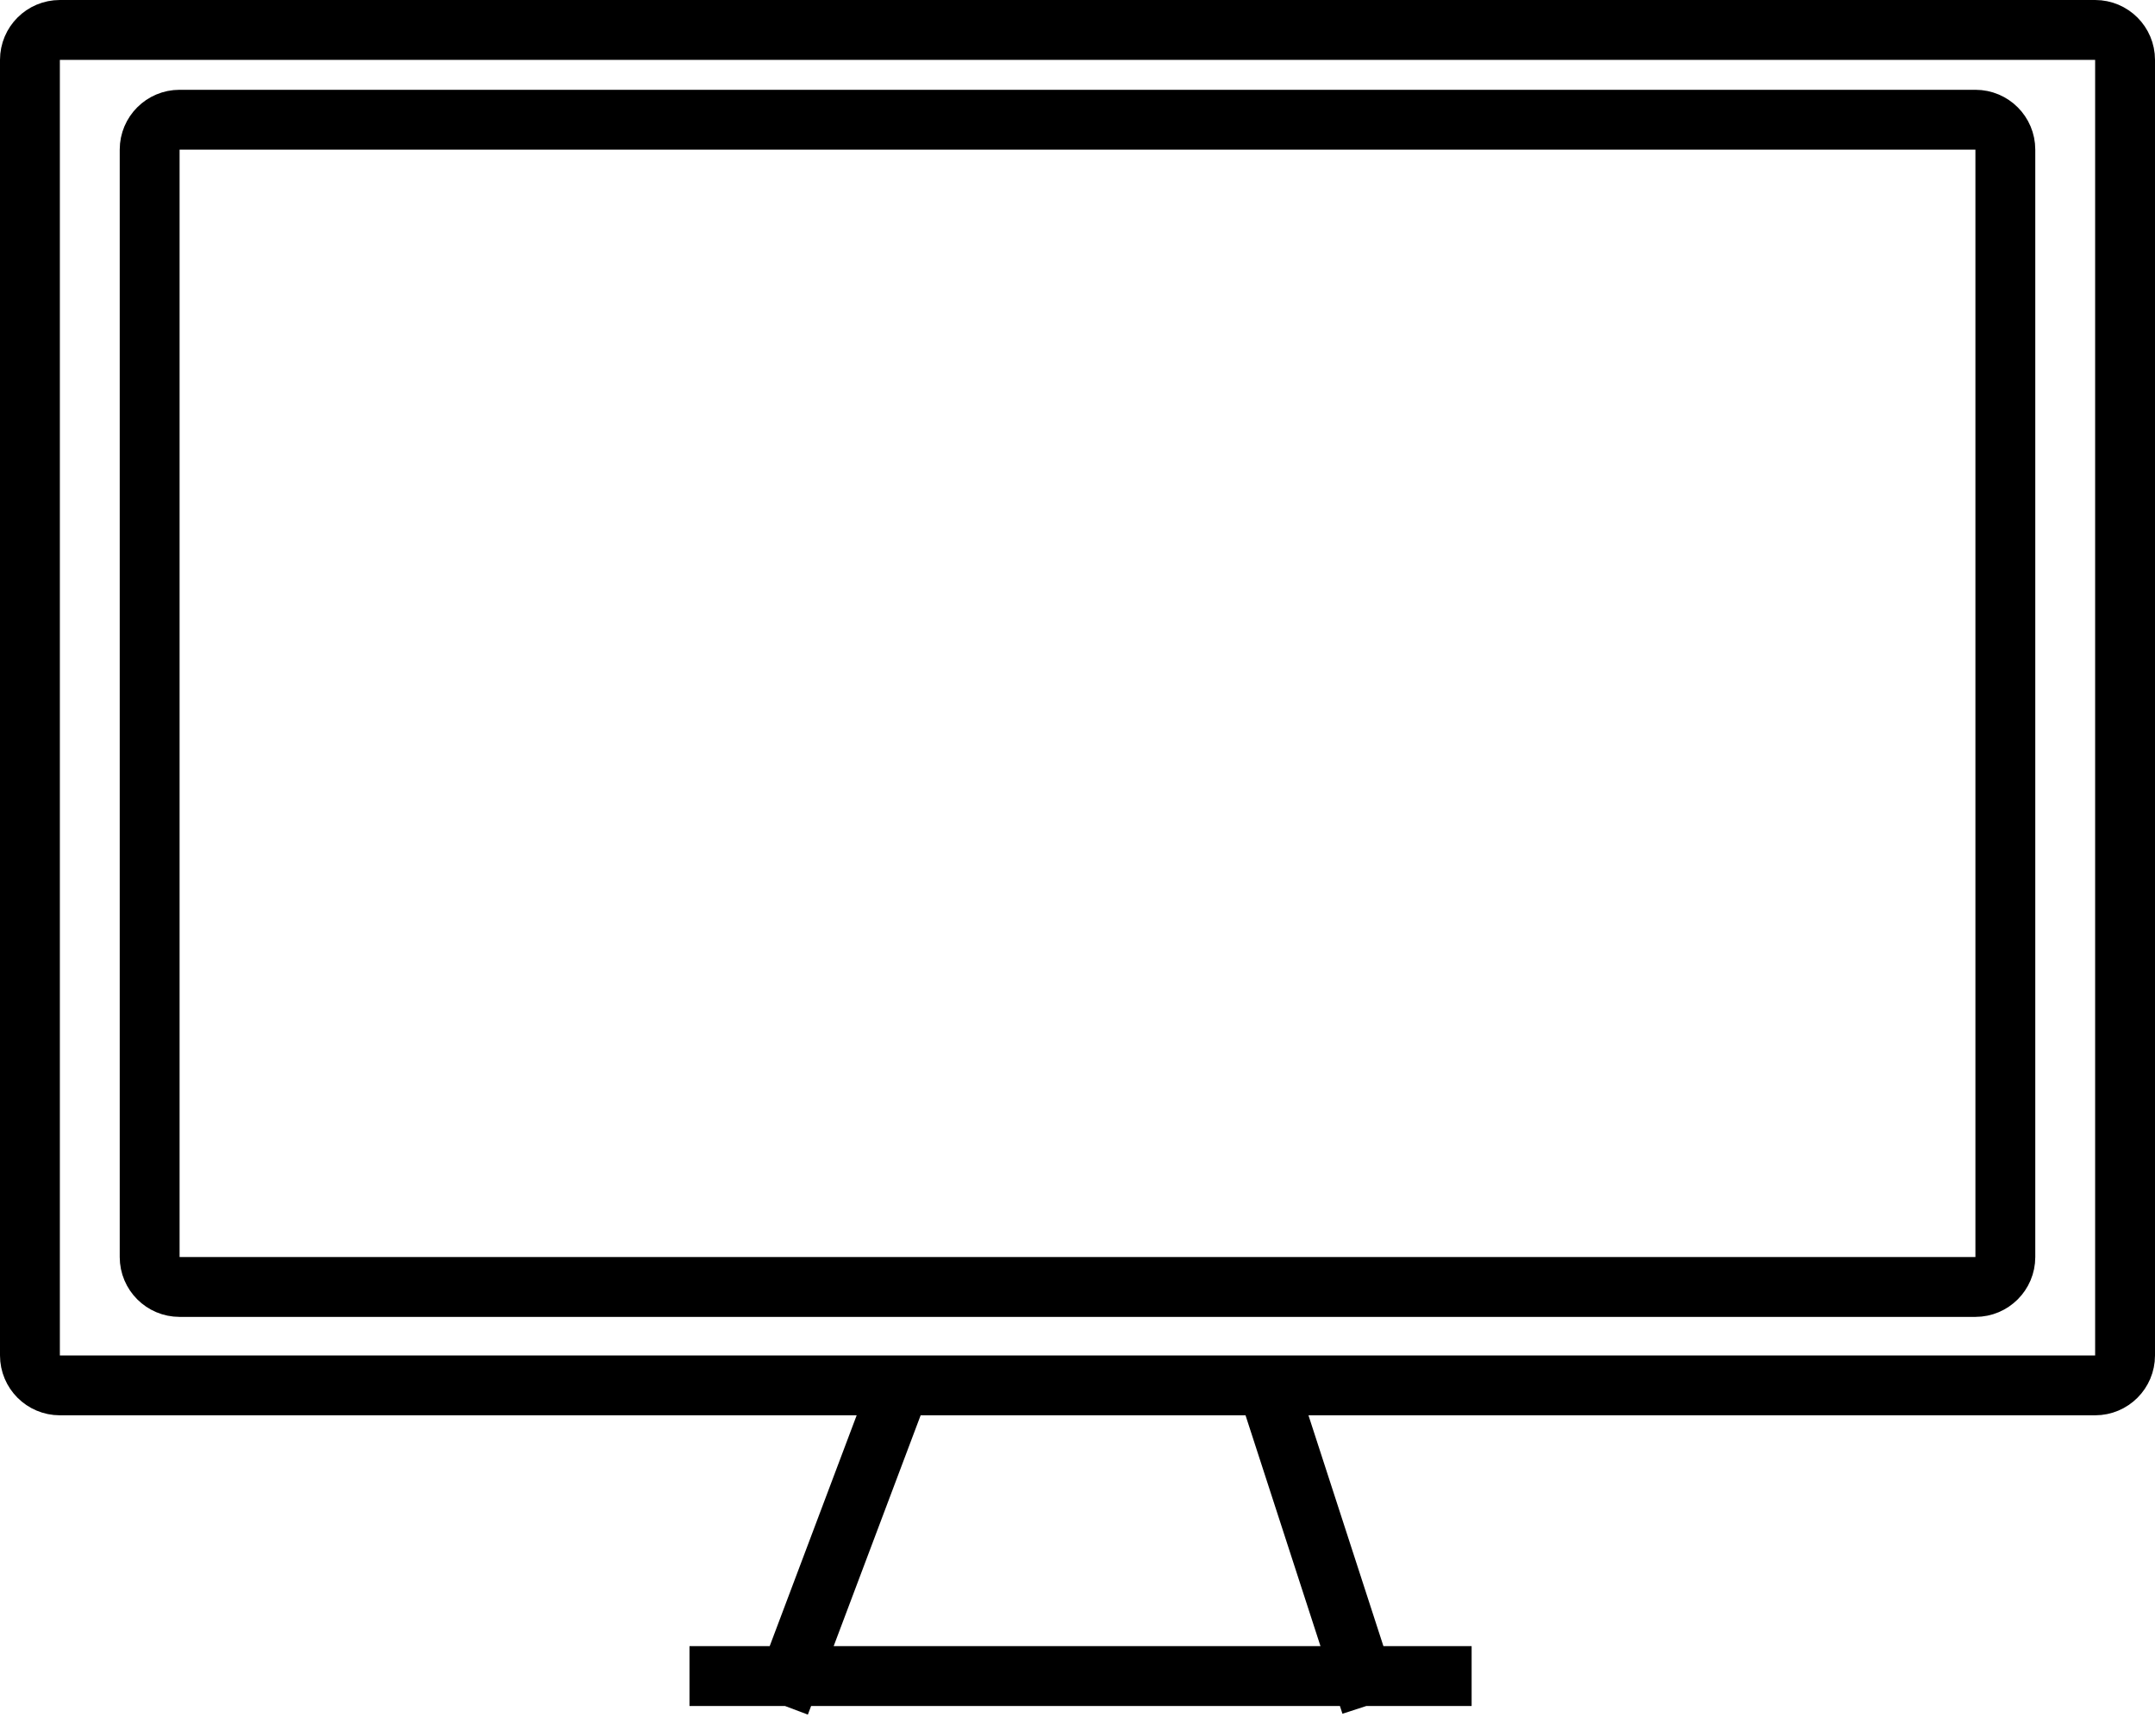
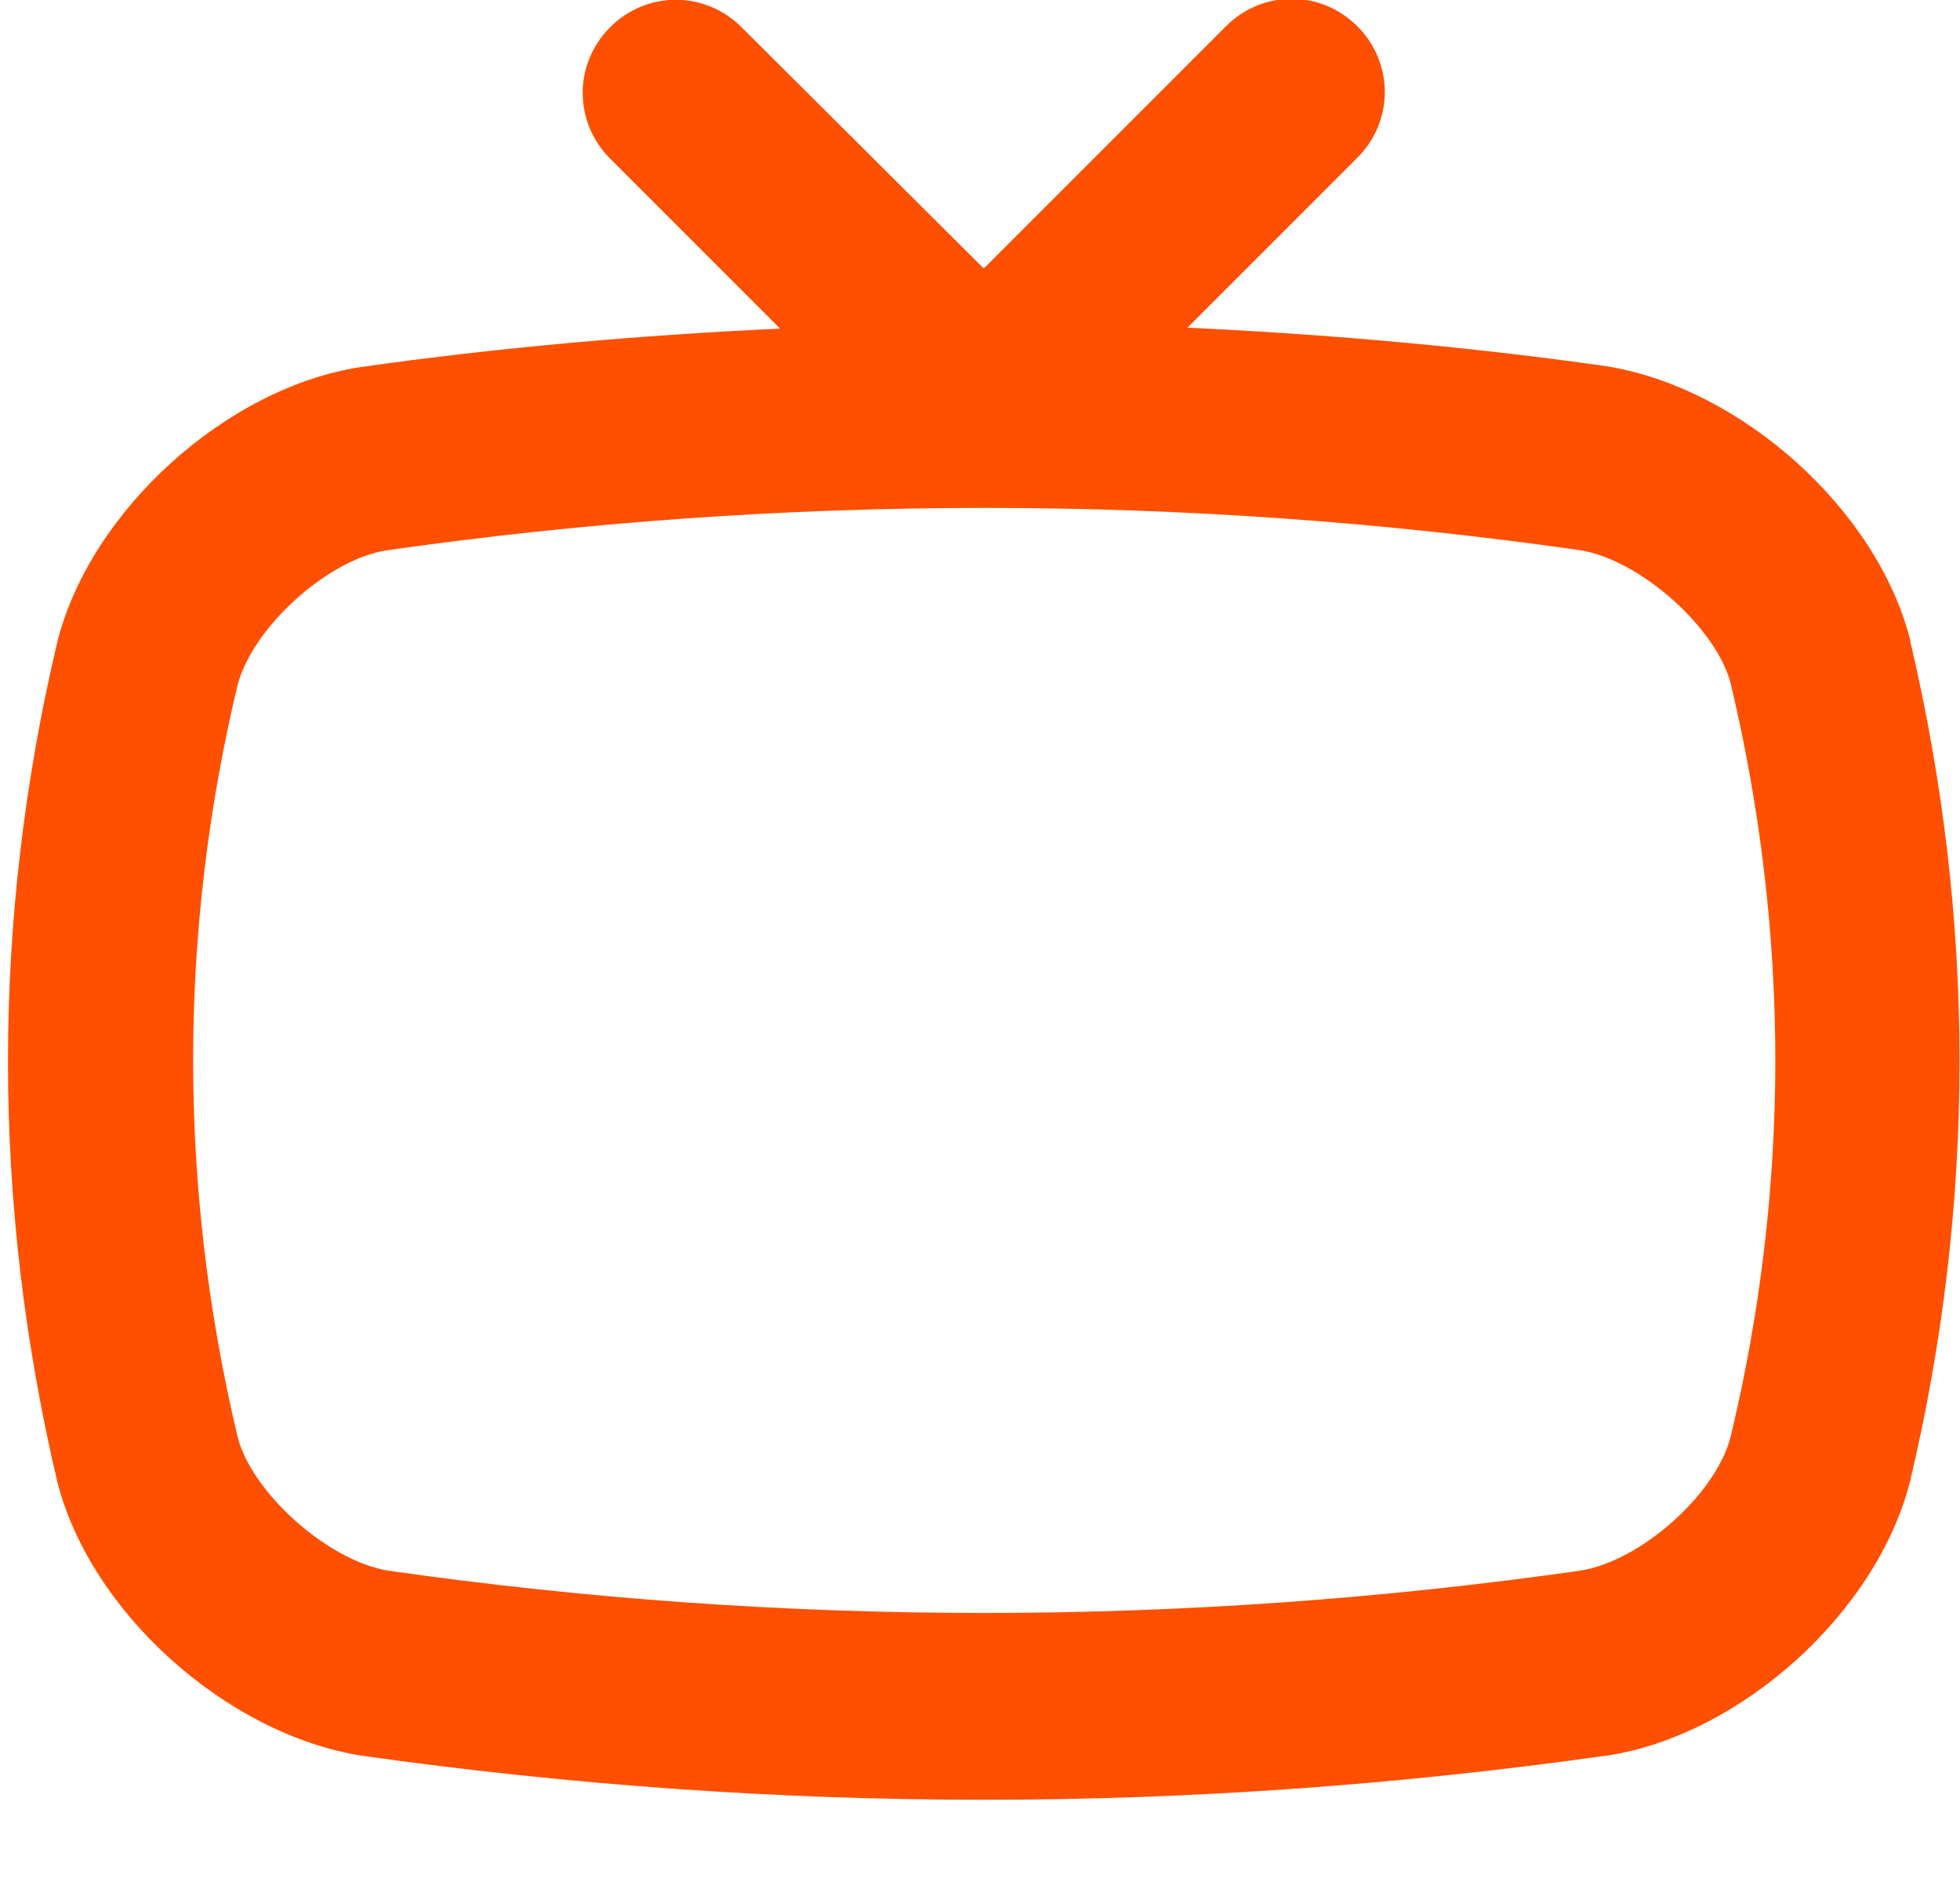
- <svg xmlns="http://www.w3.org/2000/svg" width="36" height="29" fill="none">
-   <rect x="2.5" y="2" width="31" height="19.5" rx=".5" stroke="#000" />
-   <path d="M.5 1A.5.5 0 0 1 1 .5h34a.5.5 0 0 1 .5.5v21.644a.5.5 0 0 1-.5.5H1a.5.5 0 0 1-.5-.5V1Z" stroke="#000" />
-   <path d="M12.018 28h1.186m10.88 0h-1.337m0 0h-9.543m9.543 0-1.414-4.355M13.204 28l1.641-4.355" stroke="#000" stroke-linecap="square" stroke-linejoin="bevel" />
+ <svg xmlns="http://www.w3.org/2000/svg" id="_Слой_1" data-name="Слой 1" viewBox="0 0 20.88 20">
+   <defs>
+     <style>
+       .cls-1 {
+         fill: #fe5000;
+       }
+     </style>
+   </defs>
+   <path class="cls-1" d="m20.35,6.82c-.35-1.39-1.8-2.69-3.24-2.92-1.48-.21-2.97-.34-4.46-.41l1.81-1.81c.39-.39.39-1.01,0-1.4s-1.01-.39-1.4,0l-2.58,2.58L7.9.29c-.39-.39-1.01-.39-1.4,0s-.39,1.01,0,1.4l1.81,1.81c-1.49.07-2.99.2-4.47.41-1.43.22-2.88,1.53-3.23,2.93-.7,2.96-.7,5.97,0,8.94.35,1.39,1.8,2.69,3.24,2.92,2.2.31,4.41.47,6.63.47s4.43-.16,6.63-.47h.01c1.43-.22,2.88-1.53,3.23-2.93.7-2.96.7-5.97,0-8.94Zm-1.91,8.47c-.15.62-.96,1.34-1.61,1.44-4.21.6-8.49.6-12.69,0-.64-.1-1.46-.83-1.61-1.43-.63-2.66-.63-5.36,0-8,.16-.62.97-1.35,1.6-1.44,2.11-.3,4.23-.45,6.36-.45s4.24.15,6.34.45c.64.1,1.46.83,1.61,1.43.63,2.66.63,5.36,0,8Z" />
</svg>
